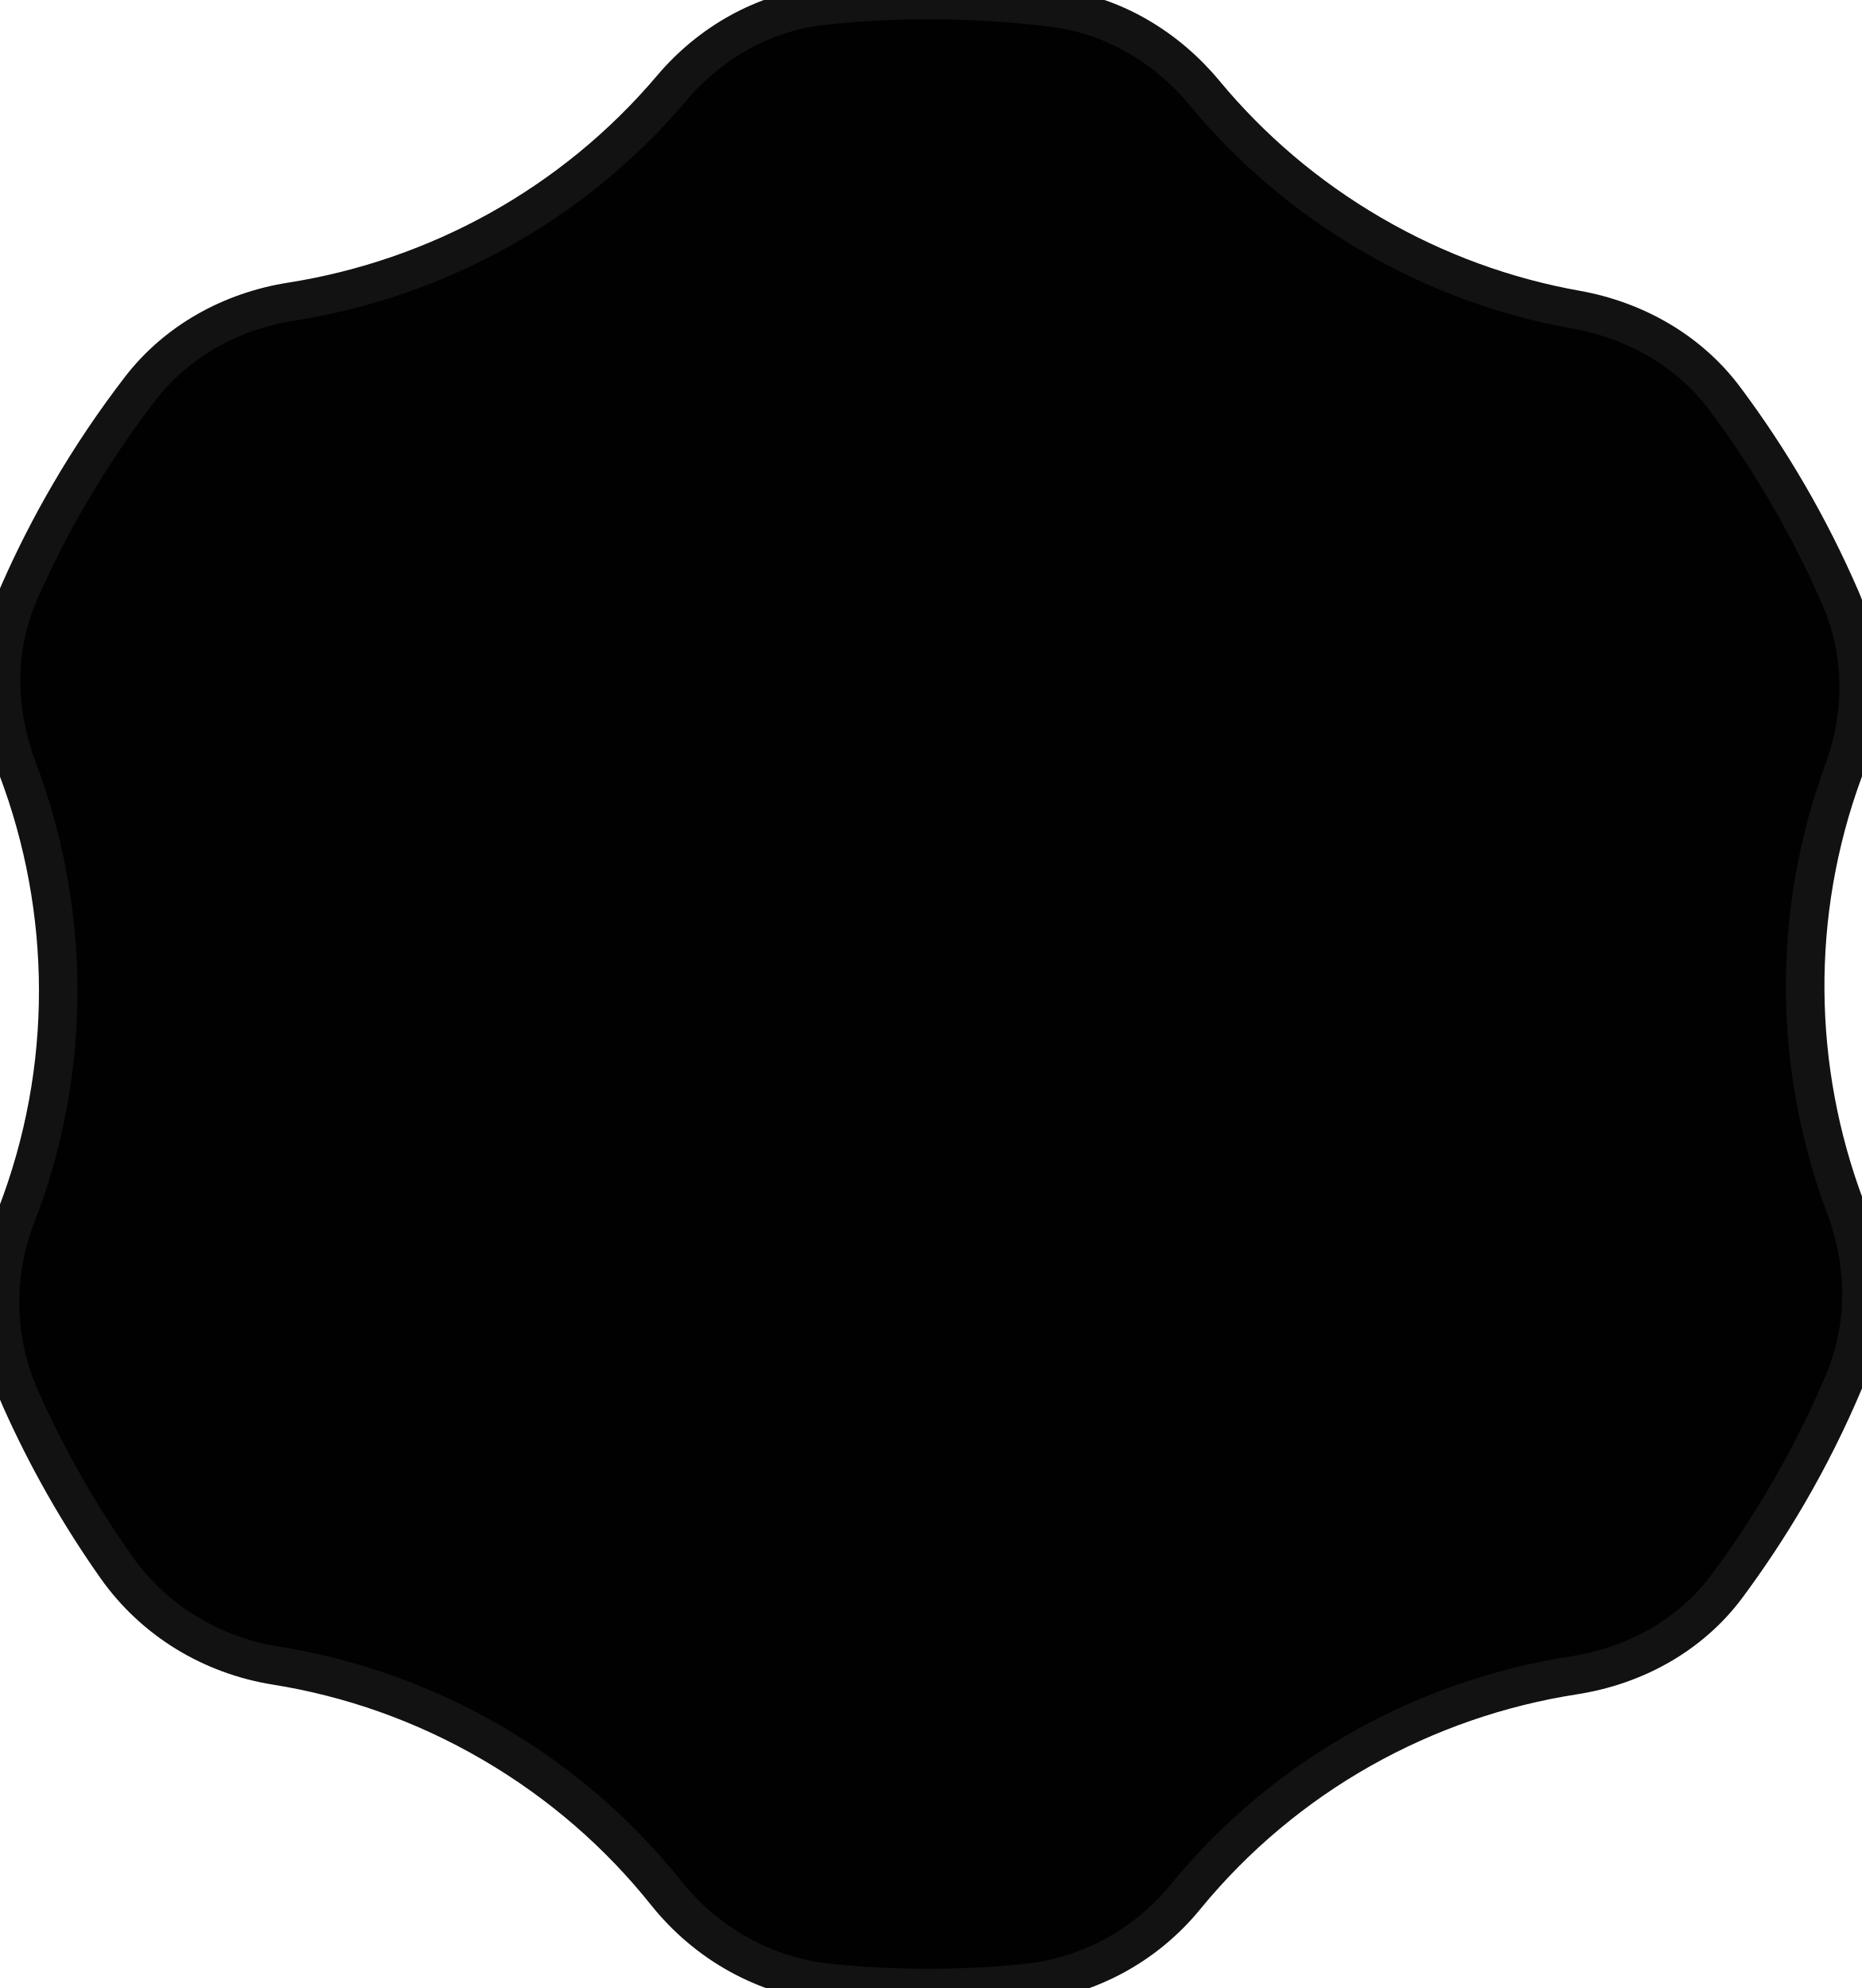
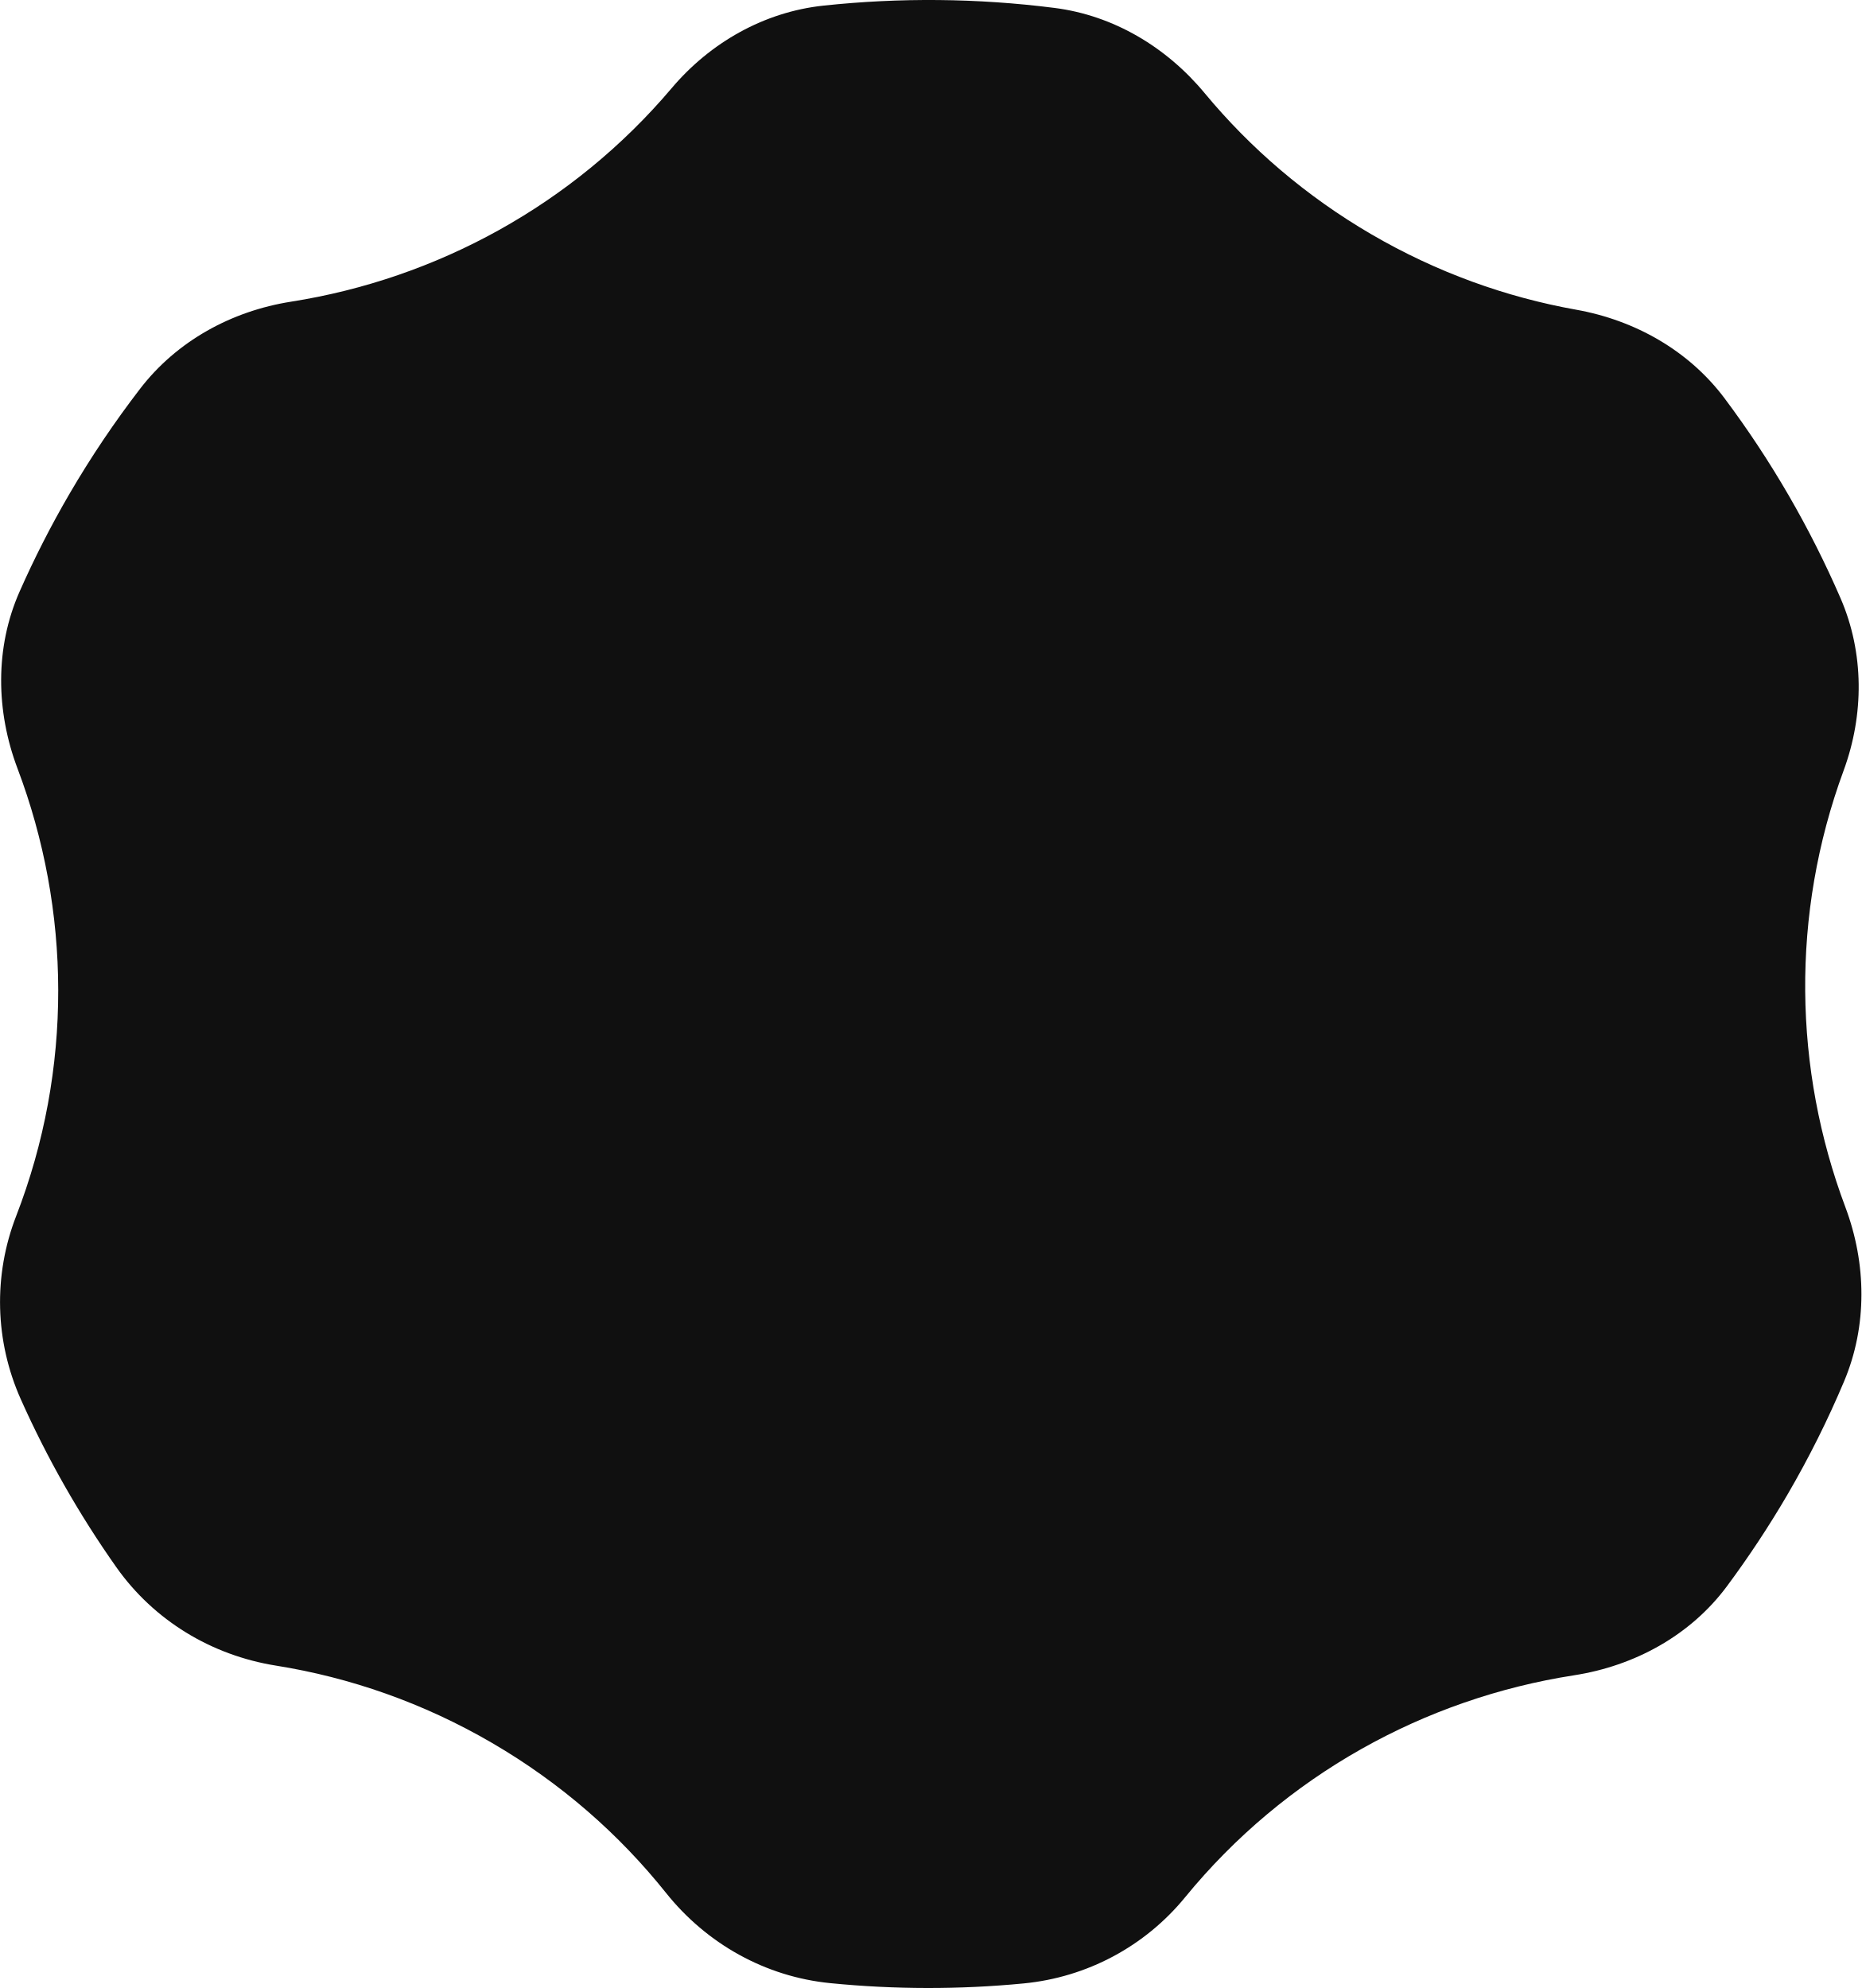
<svg xmlns="http://www.w3.org/2000/svg" viewBox="0 0 383.39 409.56">
-   <path fill="#010101" stroke="#121212" stroke-width="2%" d="M324.18,345.14c12.47-1.93,23.97-8.2,31.5-18.33,4.46-6.01,8.64-12.32,12.5-18.93,4.43-7.6,8.3-15.37,11.63-23.27,4.83-11.44,4.64-24.28.28-35.91-10.66-28.38-11.29-60.3-.37-89.94,4.24-11.51,4.25-24.25-.62-35.5-6.29-14.51-14.28-28.35-23.88-41.18-7.37-9.85-18.44-16.1-30.55-18.27-14.48-2.58-28.76-7.7-42.21-15.54-13.45-7.84-24.94-17.74-34.33-29.07-7.85-9.47-18.75-16.02-30.95-17.57-15.89-2.02-31.87-2.15-47.6-.47-12.2,1.31-23.27,7.6-31.2,16.96-20.4,24.12-48.48,39.31-78.43,44.03-12.26,1.93-23.53,8.1-31.1,17.95-5.22,6.79-10.08,13.99-14.51,21.59-3.86,6.62-7.29,13.36-10.31,20.2-5.1,11.54-4.88,24.64-.42,36.44,11,29.09,11.45,61.93-.29,92.22-4.73,12.21-4.38,25.75.96,37.71,5.39,12.08,11.97,23.68,19.68,34.61,7.74,10.97,19.6,18.15,32.86,20.27,15.28,2.44,30.37,7.68,44.54,15.94,14.17,8.26,26.17,18.8,35.82,30.89,8.38,10.49,20.47,17.27,33.83,18.59,13.3,1.32,26.64,1.33,39.81.06,13.03-1.25,24.99-7.62,33.28-17.76,20.57-25.15,49.36-40.95,80.09-45.72Z" />
+   <path fill="#101010" d="M324.18,345.14c12.47-1.93,23.97-8.2,31.5-18.33,4.46-6.01,8.64-12.32,12.5-18.93,4.43-7.6,8.3-15.37,11.63-23.27,4.83-11.44,4.64-24.28.28-35.91-10.66-28.38-11.29-60.3-.37-89.94,4.24-11.51,4.25-24.25-.62-35.5-6.29-14.51-14.28-28.35-23.88-41.18-7.37-9.85-18.44-16.1-30.55-18.27-14.48-2.58-28.76-7.7-42.21-15.54-13.45-7.84-24.94-17.74-34.33-29.07-7.85-9.47-18.75-16.02-30.95-17.57-15.89-2.02-31.87-2.15-47.6-.47-12.2,1.31-23.27,7.6-31.2,16.96-20.4,24.12-48.48,39.31-78.43,44.03-12.26,1.93-23.53,8.1-31.1,17.95-5.22,6.79-10.08,13.99-14.51,21.59-3.86,6.62-7.29,13.36-10.31,20.2-5.1,11.54-4.88,24.64-.42,36.44,11,29.09,11.45,61.93-.29,92.22-4.73,12.21-4.38,25.75.96,37.71,5.39,12.08,11.97,23.68,19.68,34.61,7.74,10.97,19.6,18.15,32.86,20.27,15.28,2.44,30.37,7.68,44.54,15.94,14.17,8.26,26.17,18.8,35.82,30.89,8.38,10.49,20.47,17.27,33.83,18.59,13.3,1.32,26.64,1.33,39.81.06,13.03-1.25,24.99-7.62,33.28-17.76,20.57-25.15,49.36-40.95,80.09-45.72Z" />
</svg>
